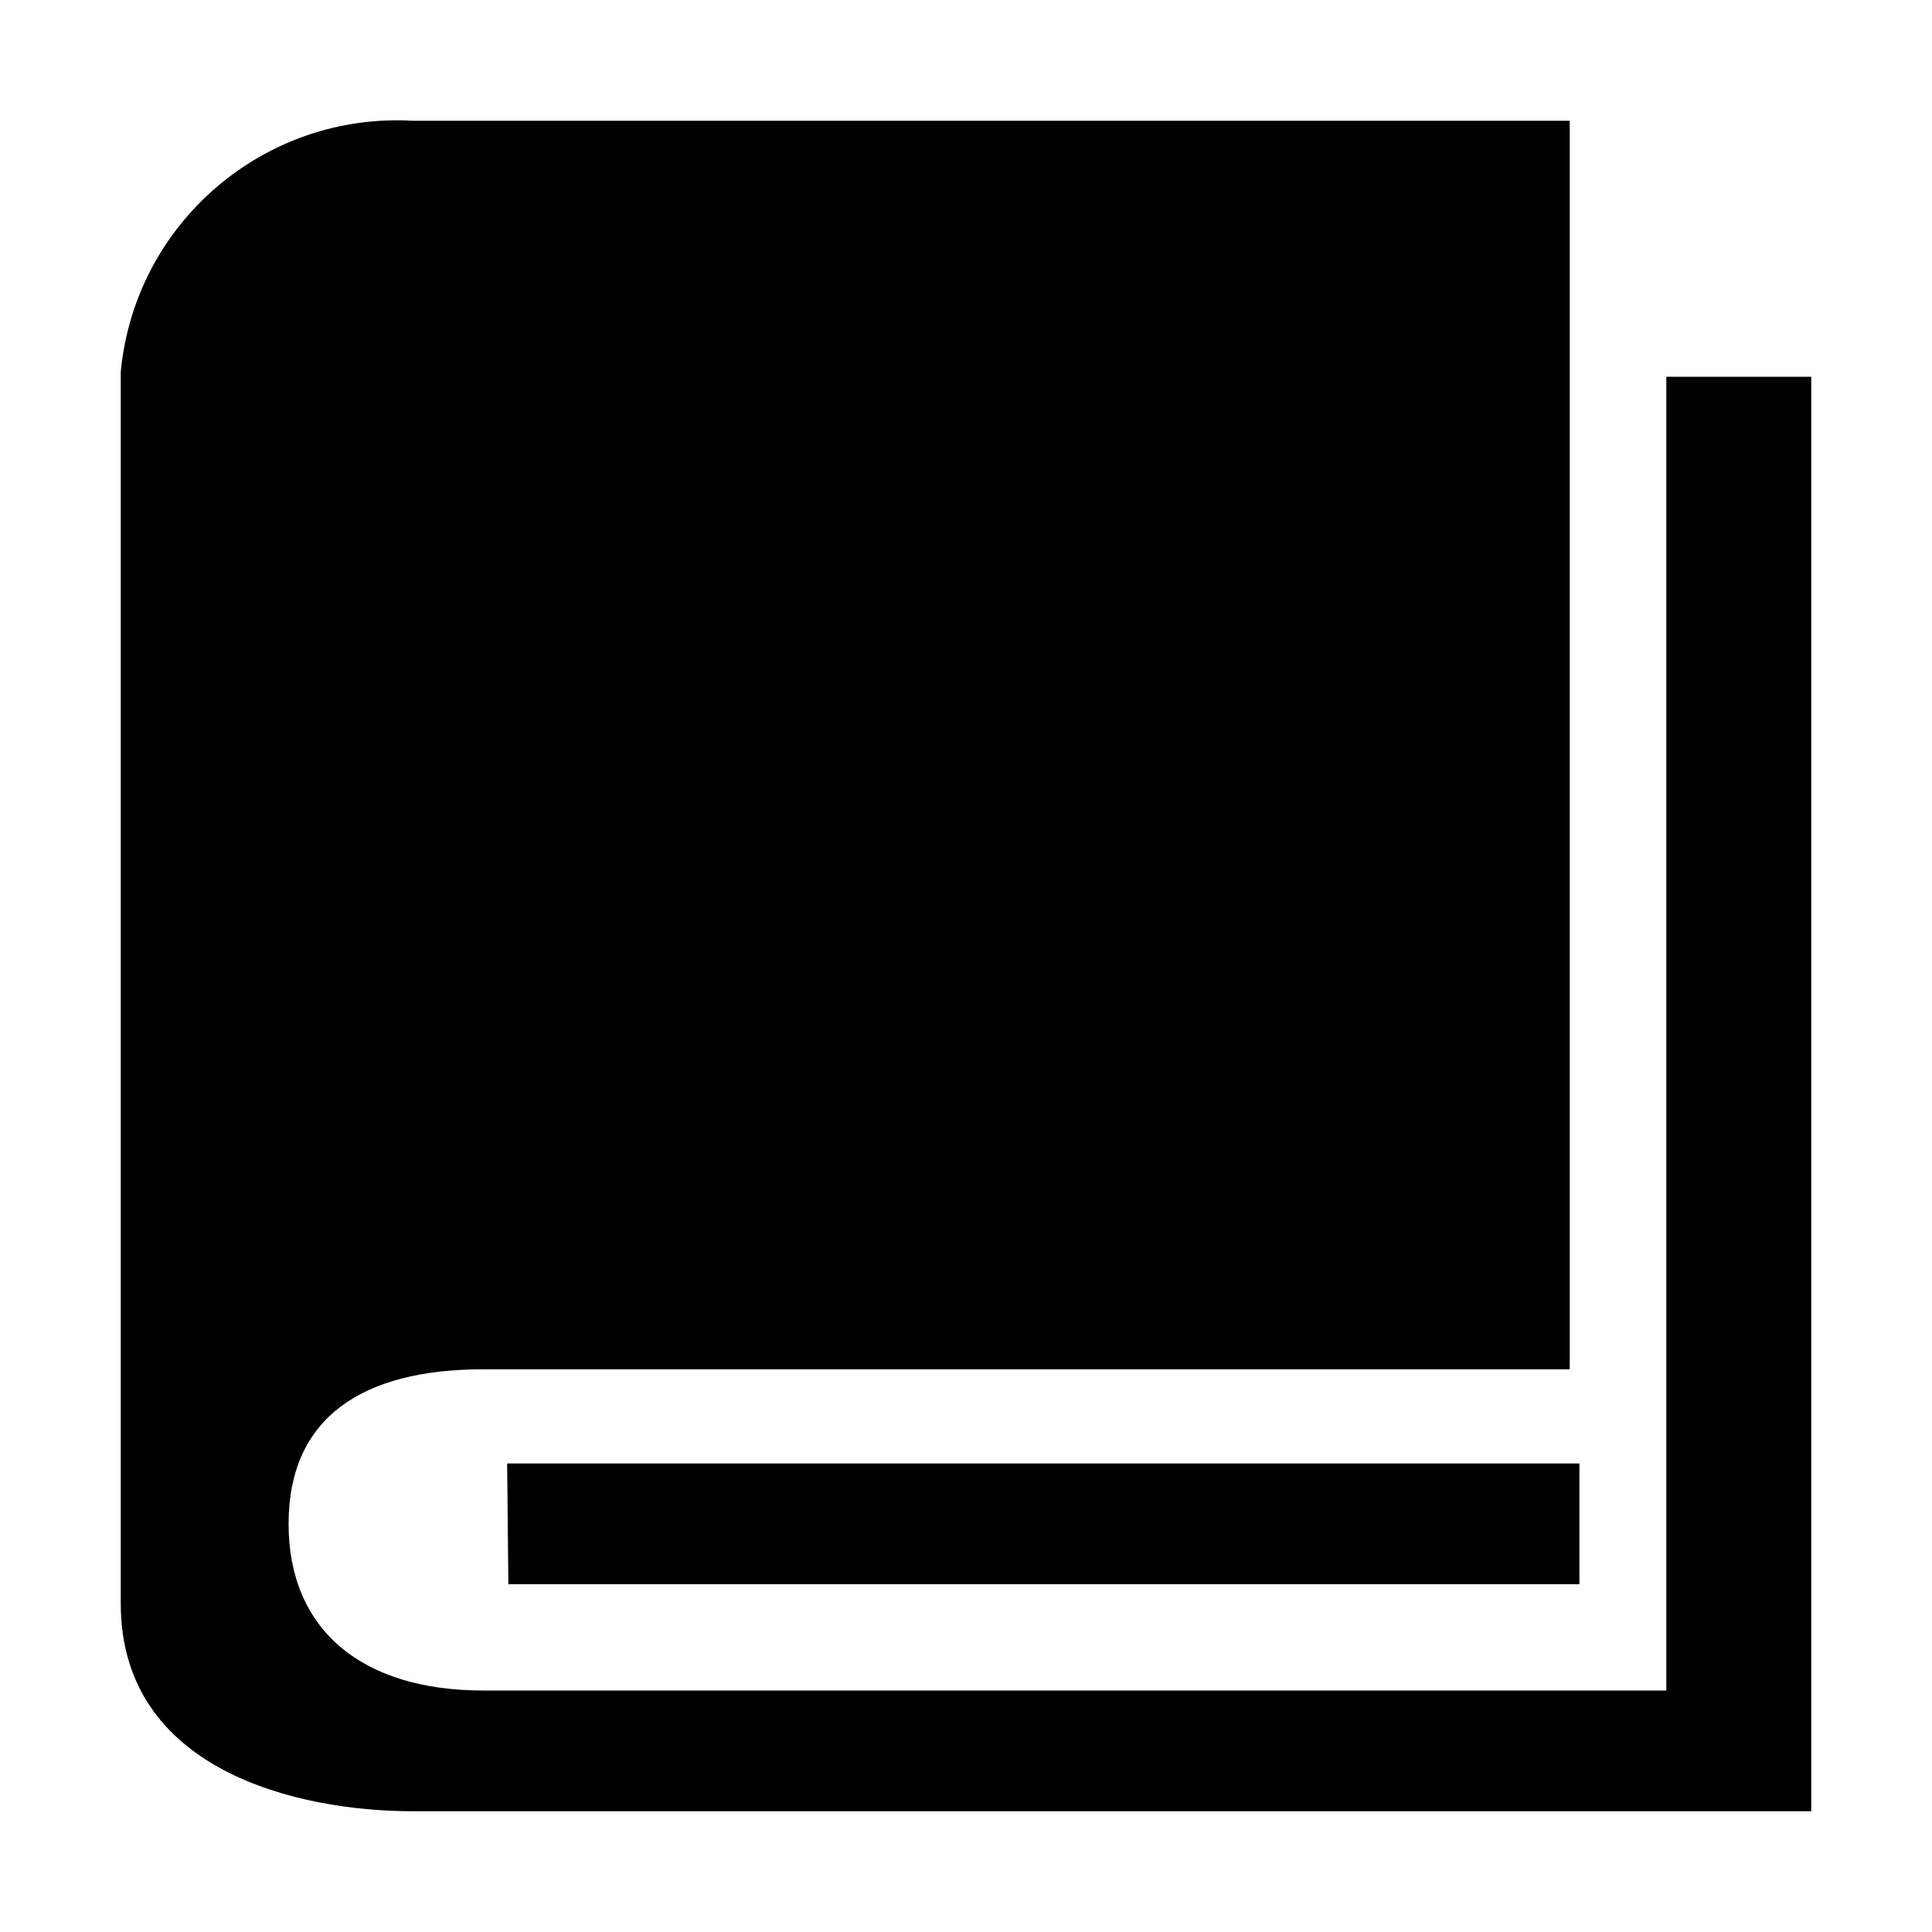
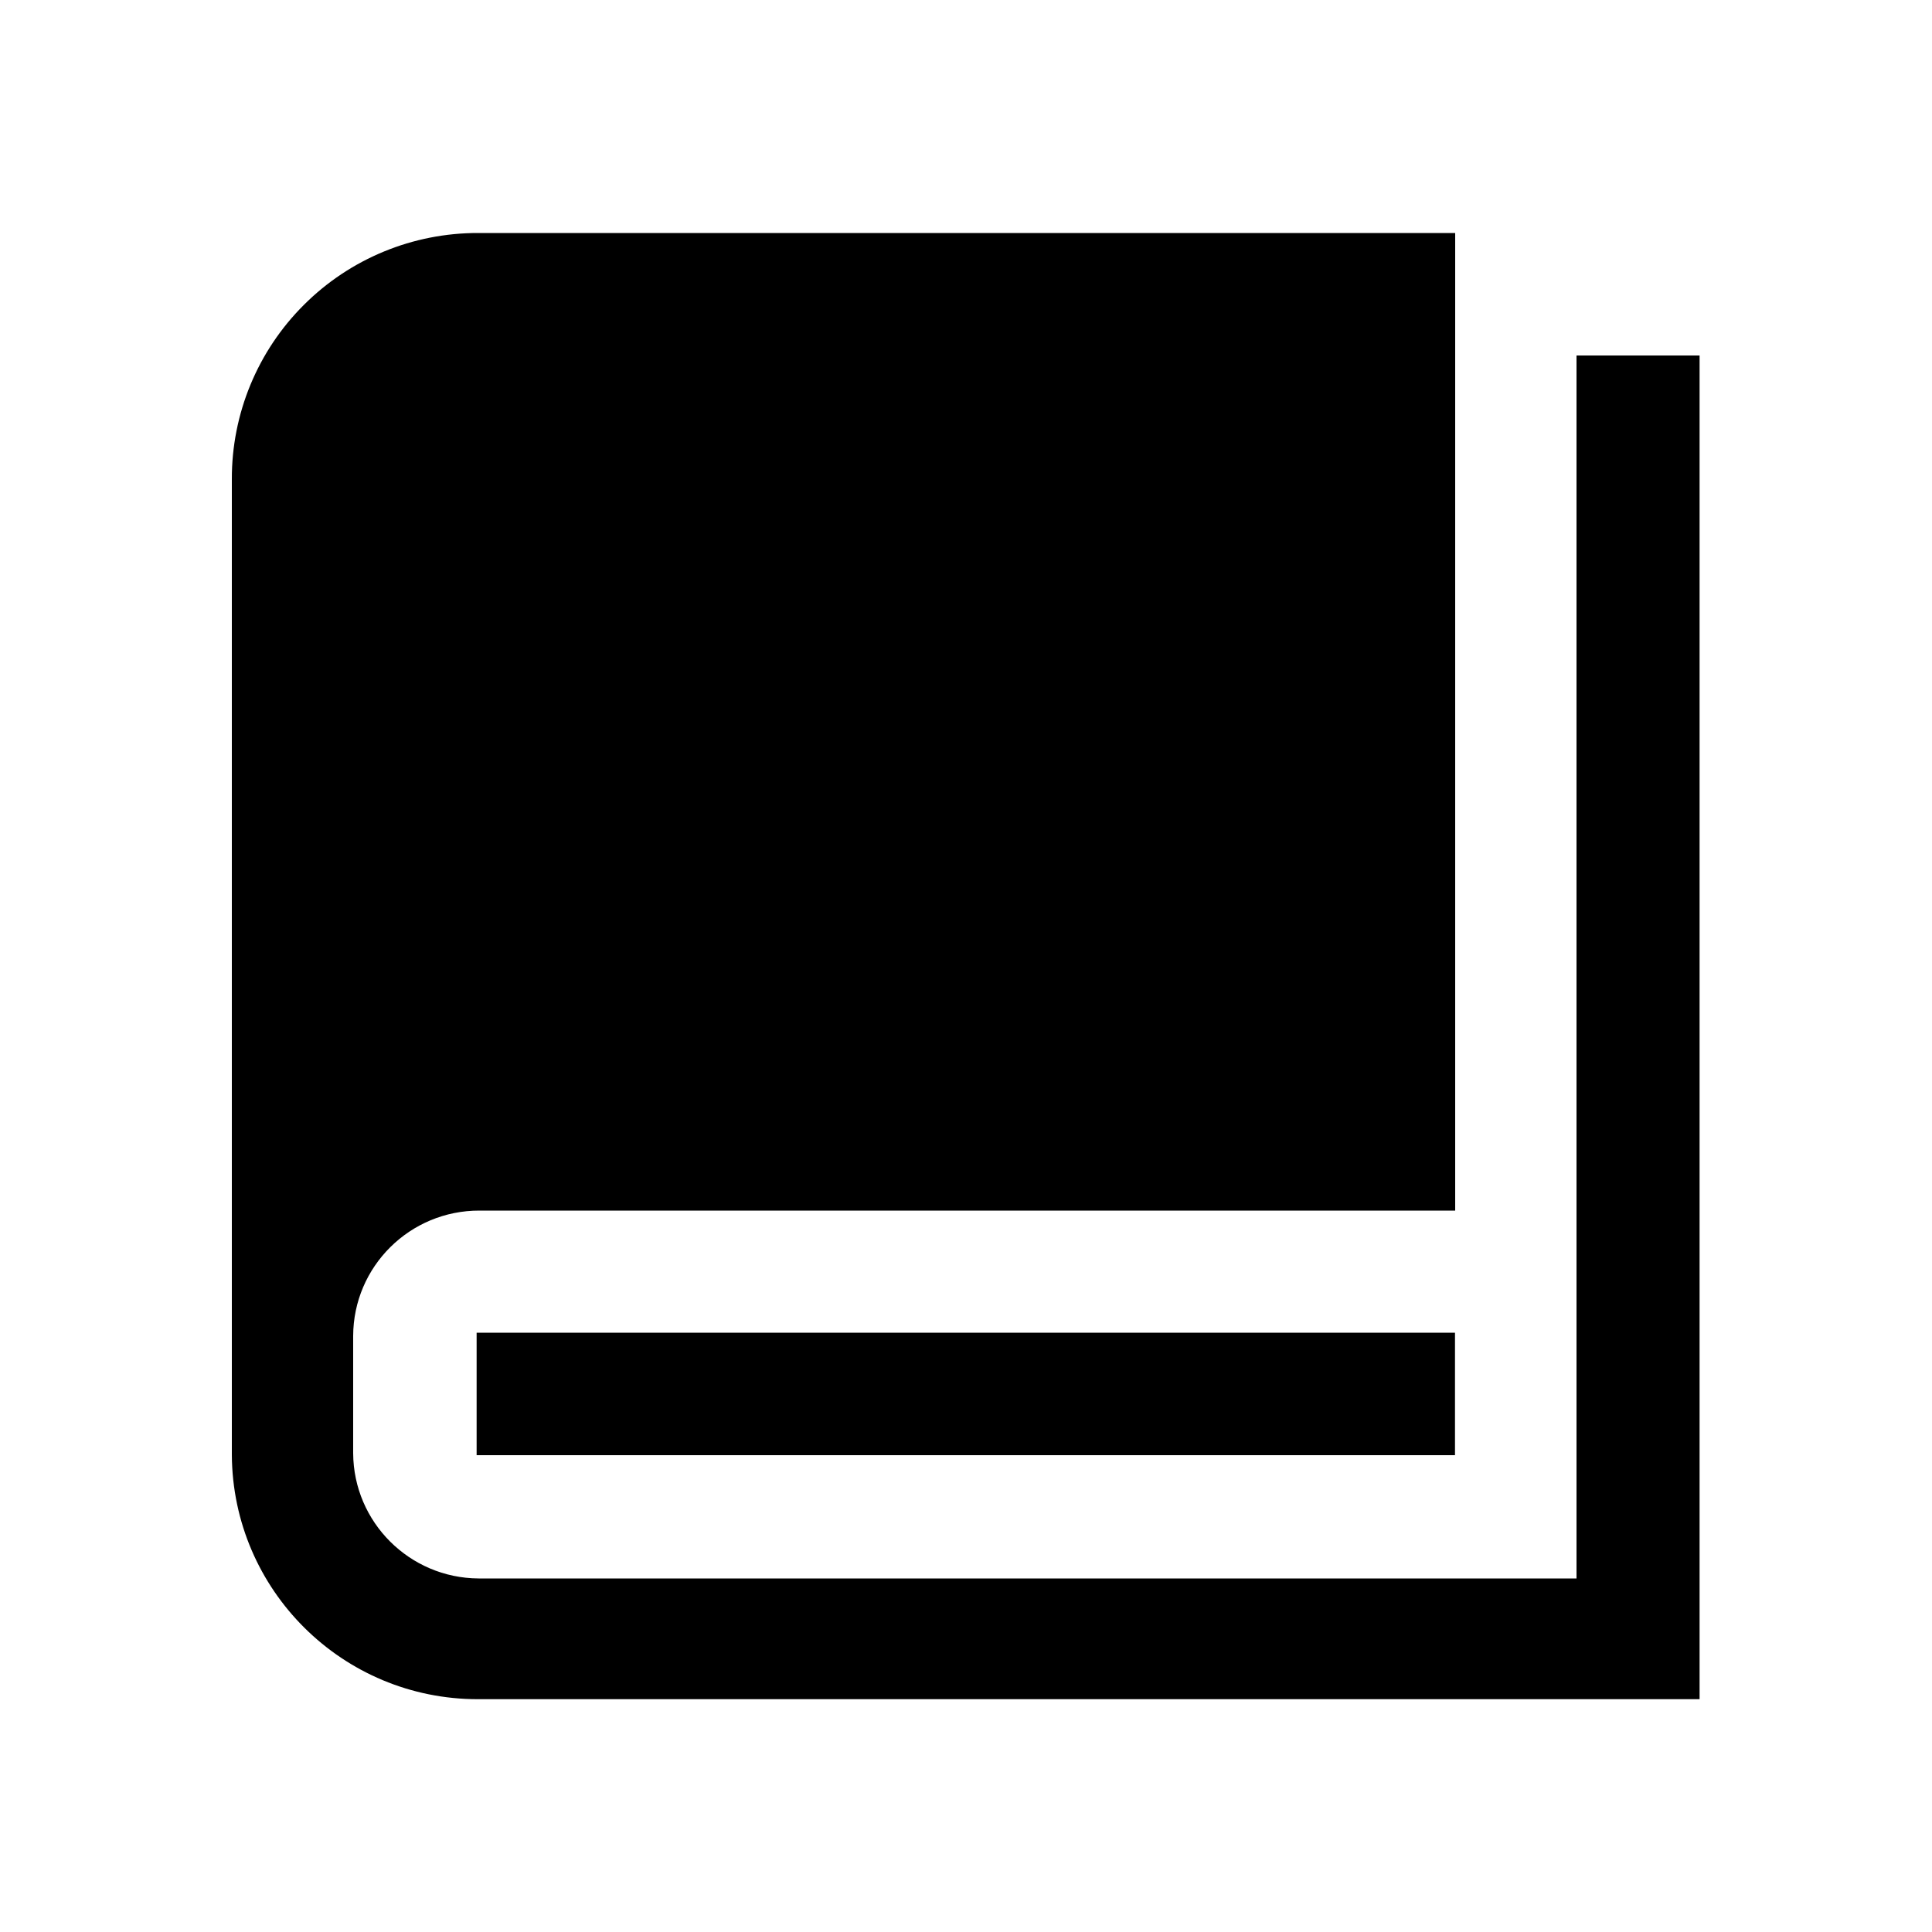
- <svg xmlns="http://www.w3.org/2000/svg" t="1591867282676" class="icon" viewBox="0 0 1024 1024" version="1.1" p-id="1507" width="200" height="200">
+ <svg xmlns="http://www.w3.org/2000/svg" t="1613960236641" class="icon" viewBox="0 0 1024 1024" version="1.1" p-id="15139" width="200" height="200">
  <defs>
    <style type="text/css" />
  </defs>
-   <path d="M883.2 199.68V896H256c-64 0-103.04-32-103.04-88.32S192 725.76 256 725.76h576V64H218.88A147.2 147.2 0 0 0 64 197.12v652.8C64 938.24 157.44 960 218.88 960H960V199.68z m-614.4 576h568.32v64H269.44z" p-id="1508" />
+   <path d="M900.813 188.416v712.192H253.44c-71.782 0.102-130.15-57.754-130.56-129.536V253.952c-0.102-34.611 13.619-67.891 38.195-92.365 24.474-24.474 57.754-38.195 92.467-38.093h517.734v518.144h-517.12c-36.864-0.102-66.867 29.594-66.97 66.458v62.157c0.205 36.557 29.901 66.15 66.458 66.355H835.584V188.416h65.229zM771.174 706.355H252.621v64.922h518.554v-64.922z m0 0" p-id="15140" />
</svg>
